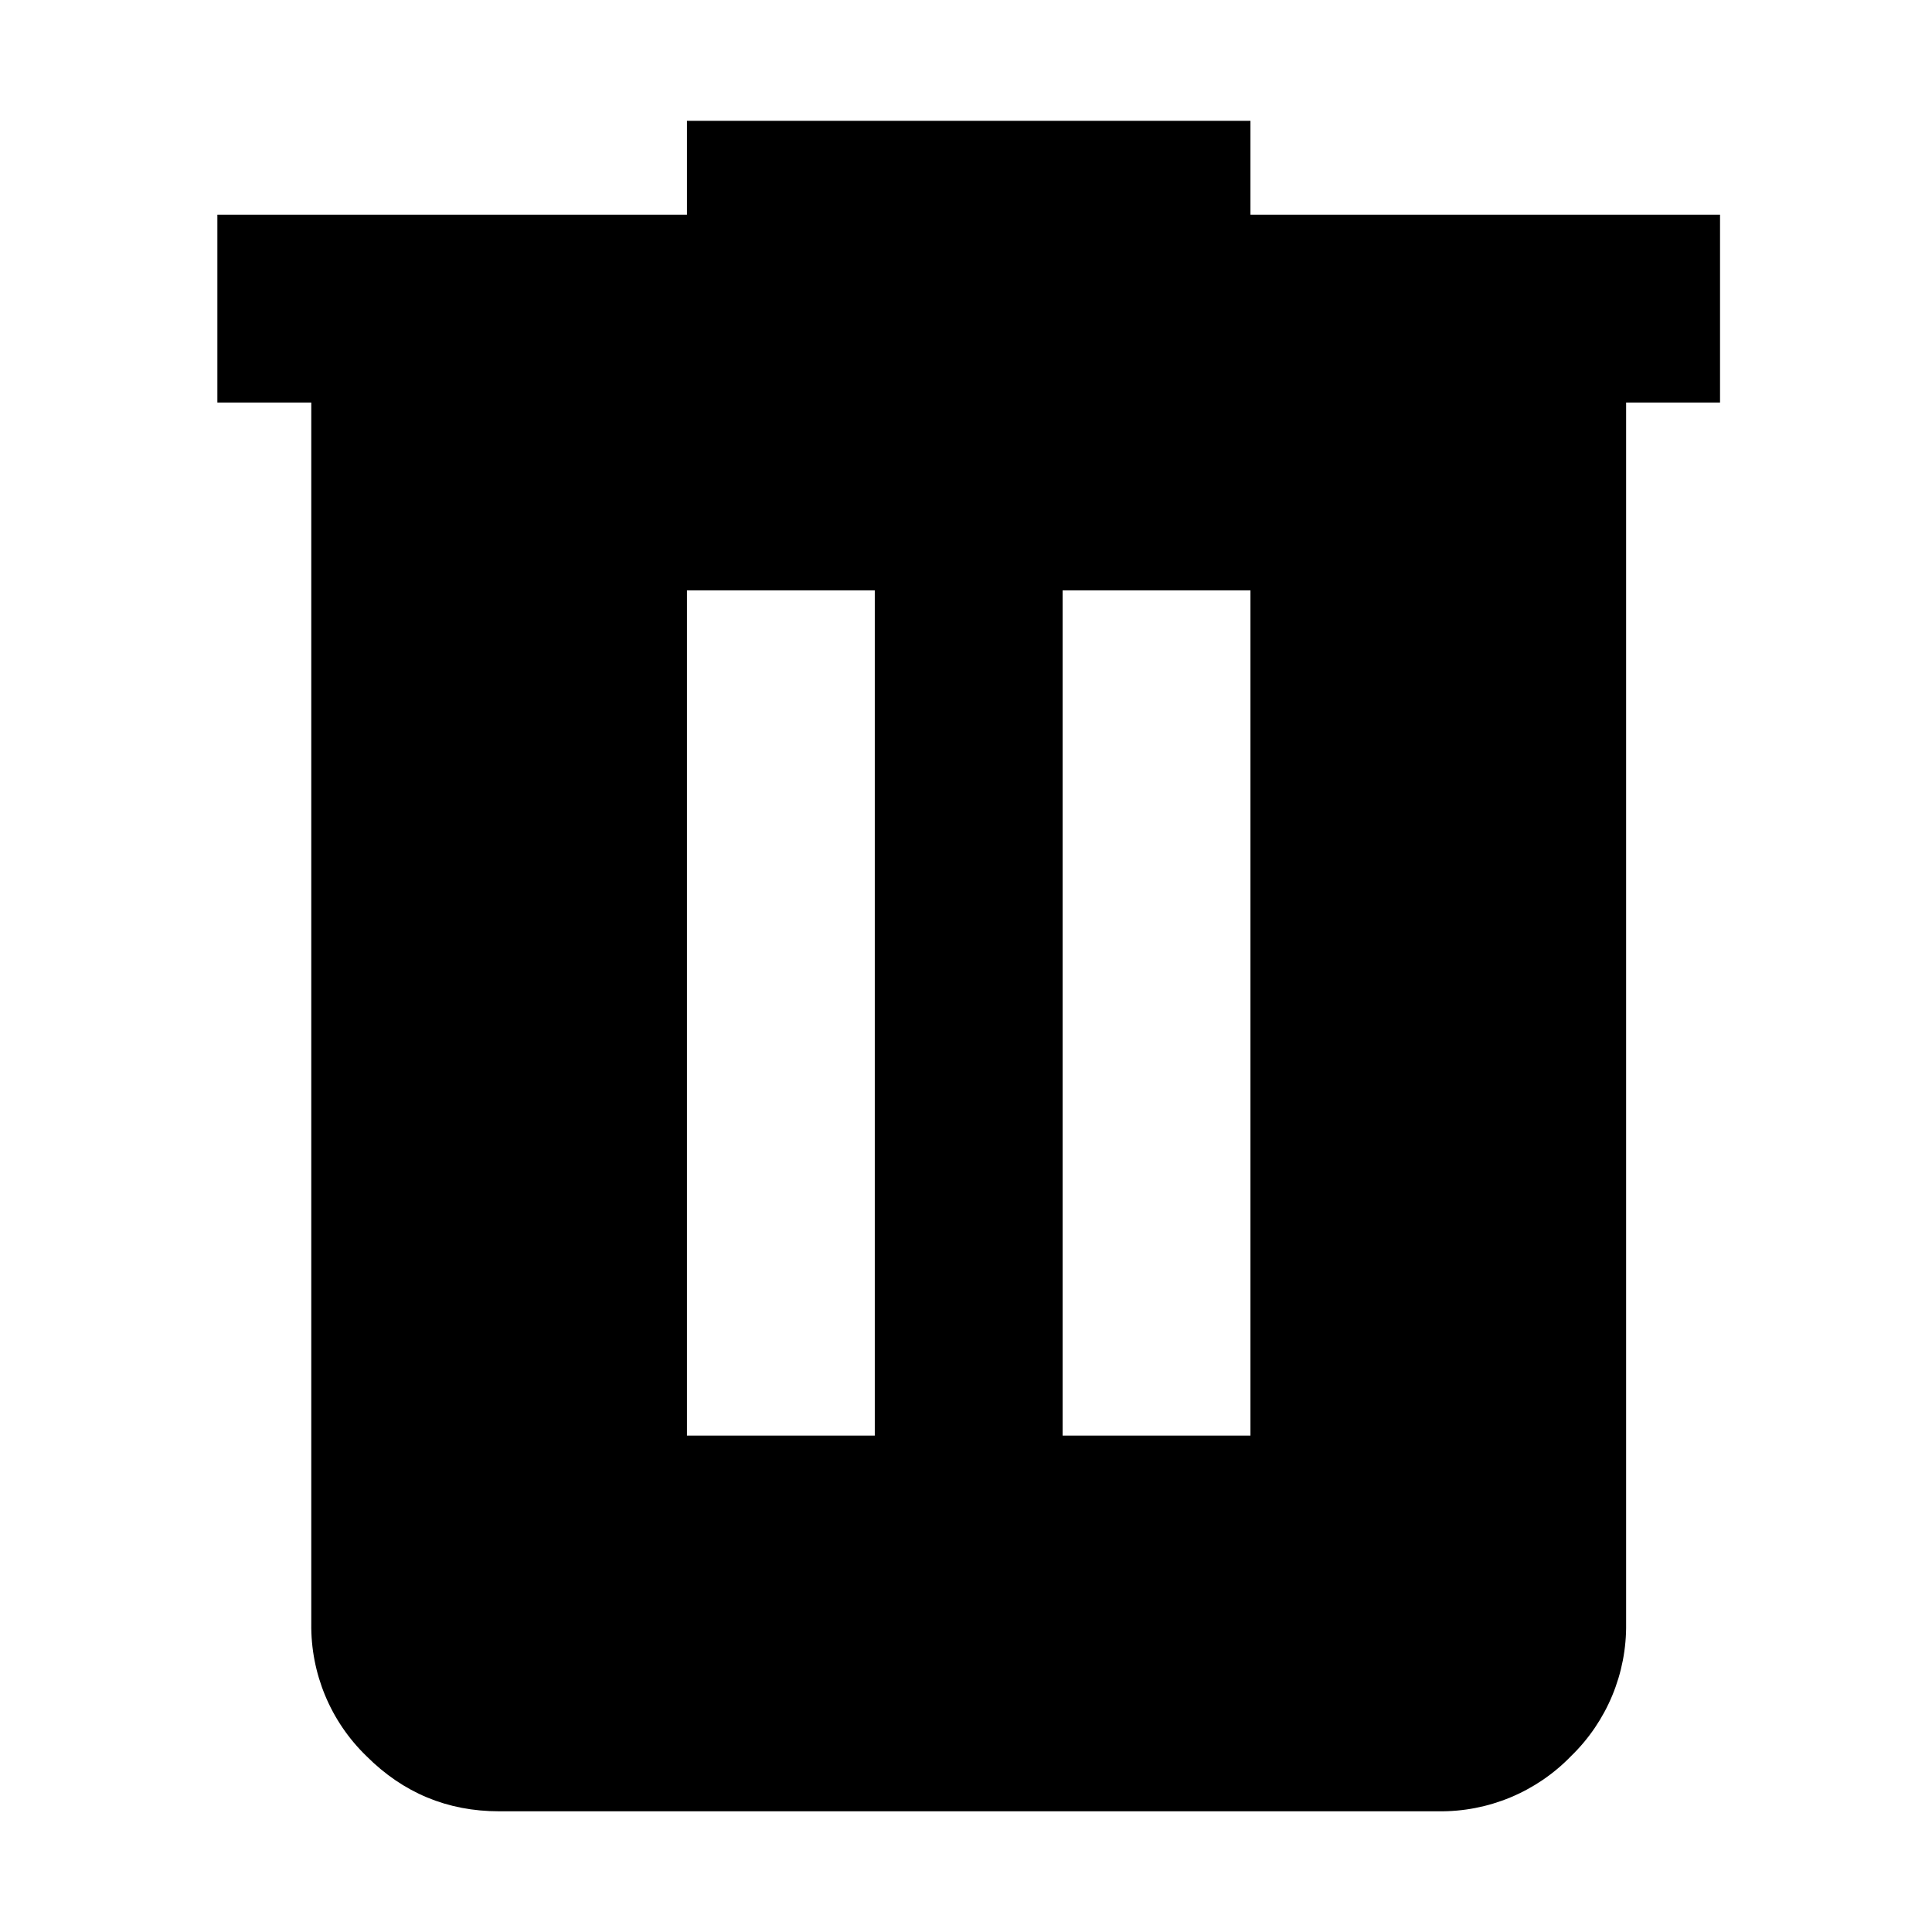
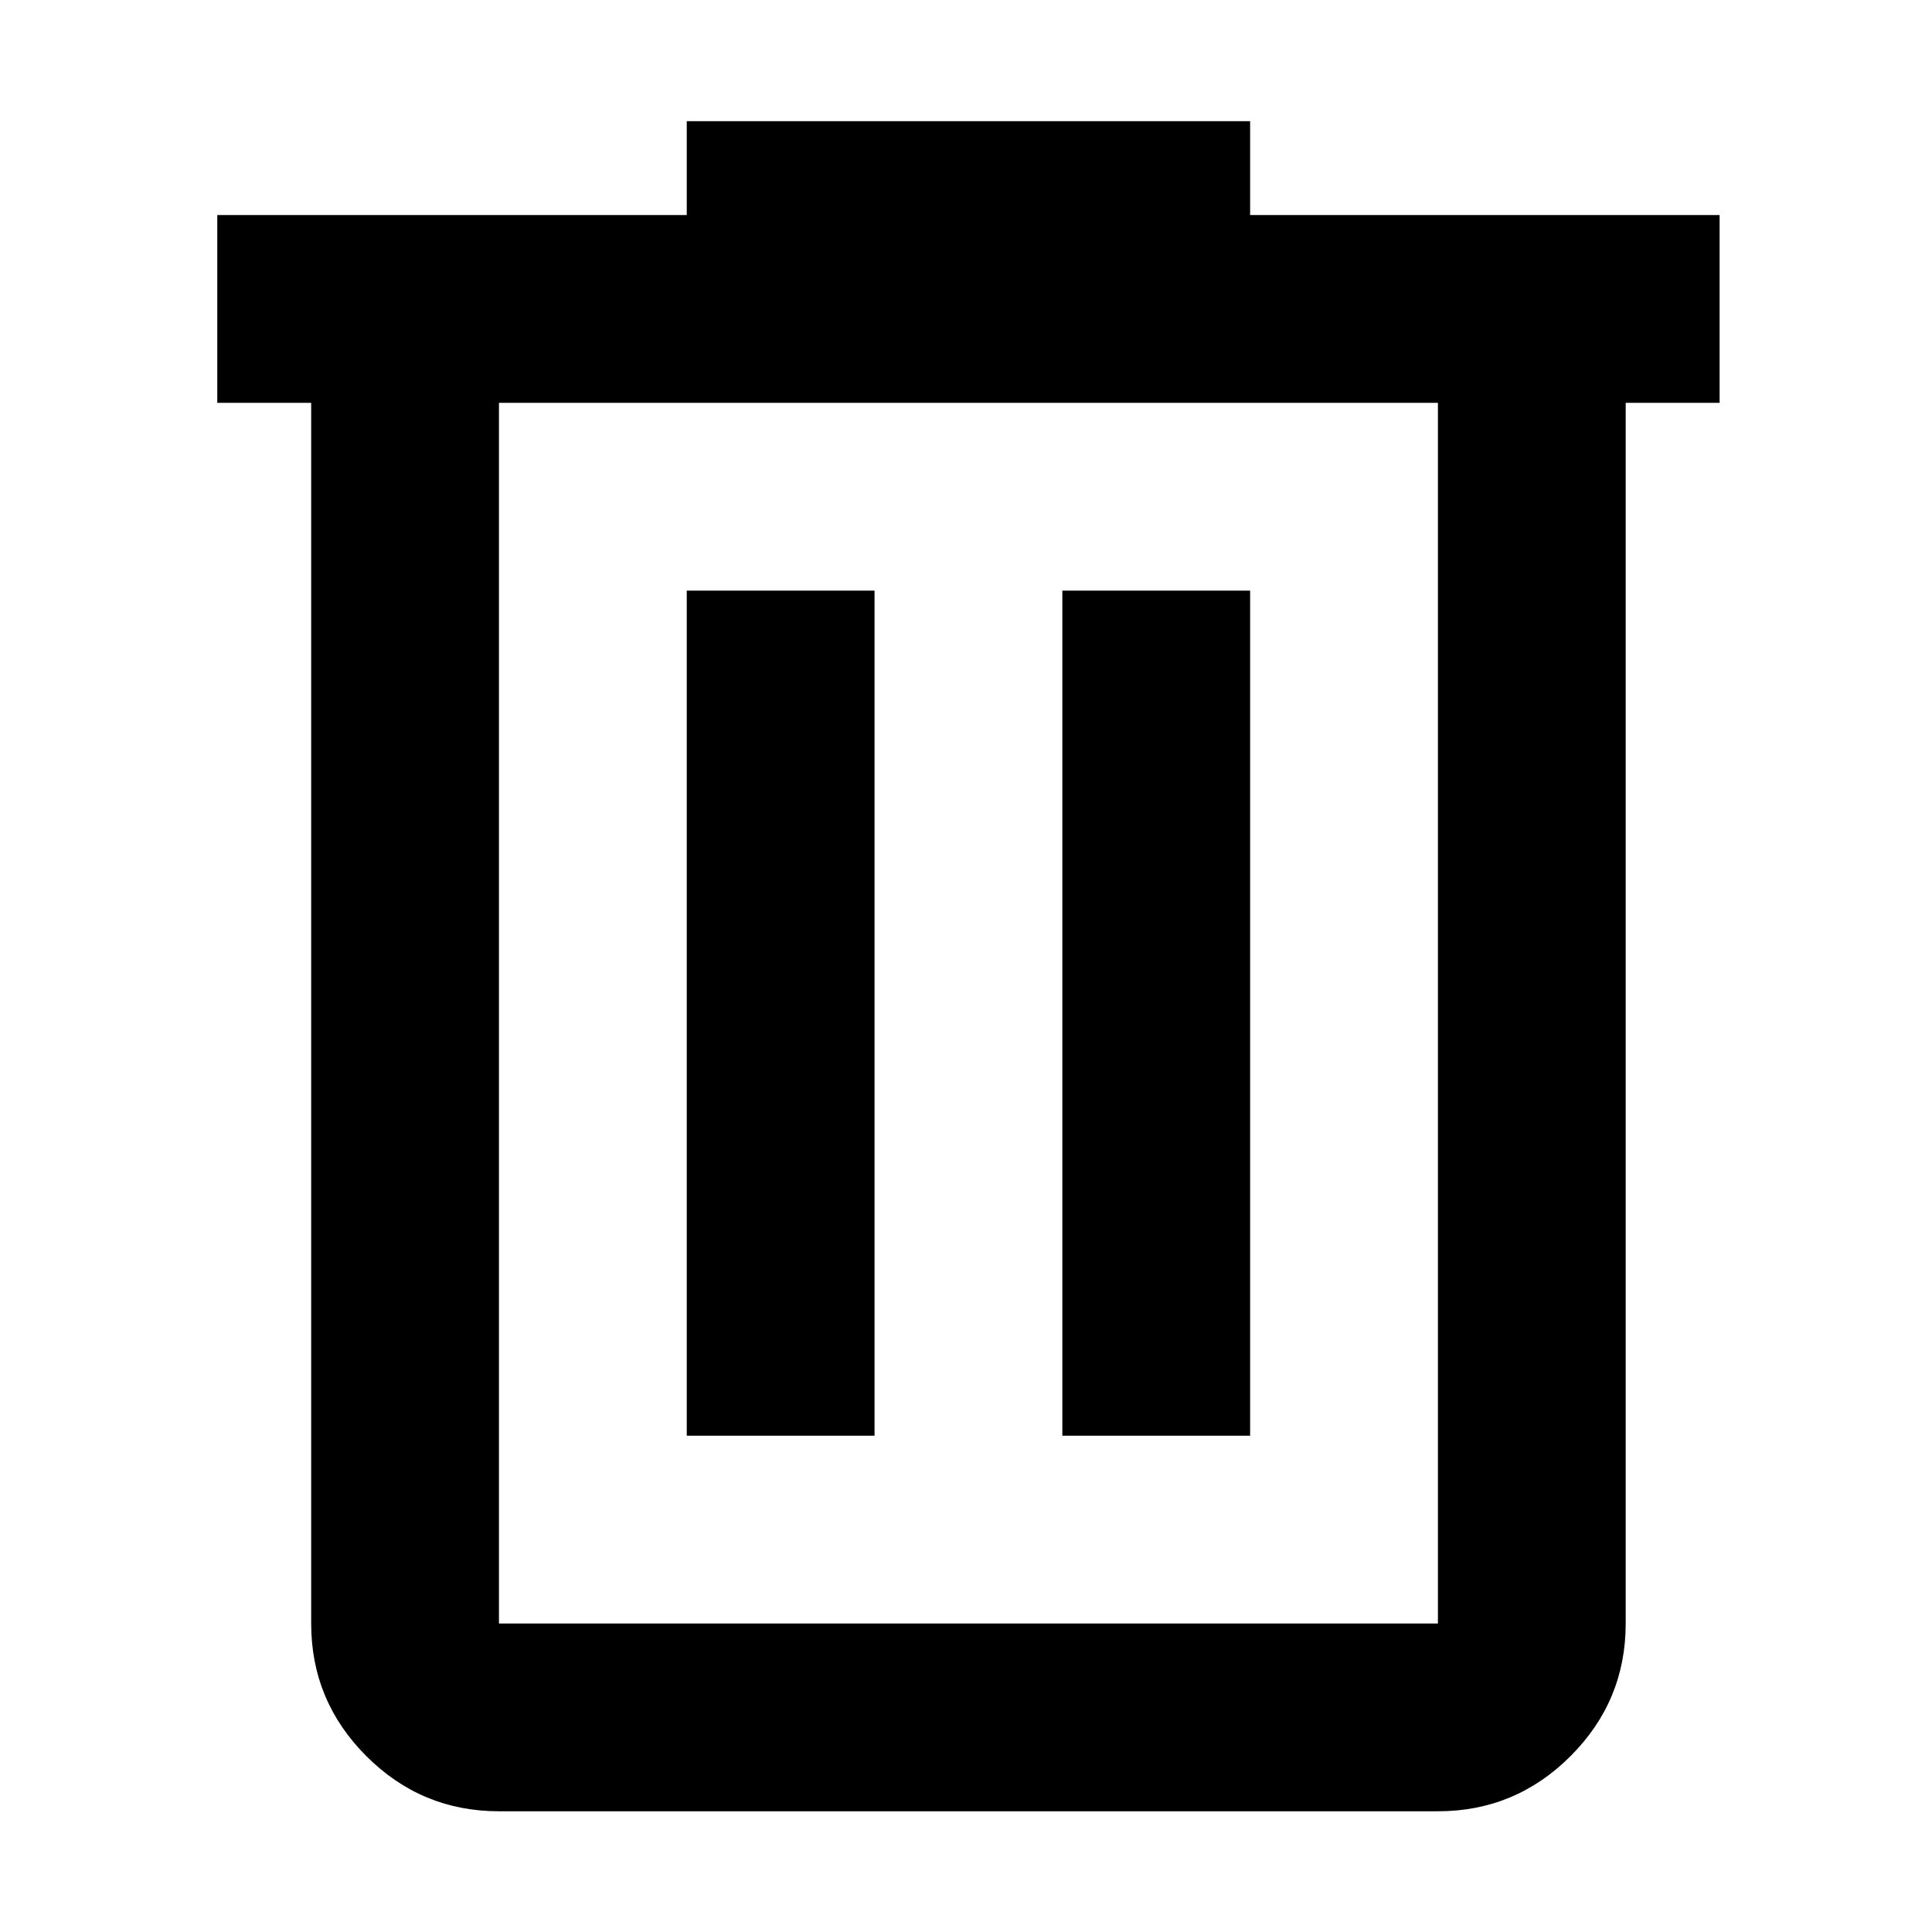
- <svg xmlns="http://www.w3.org/2000/svg" viewBox="0 0 16 16" height="16" width="16" xml:space="preserve" style="fill-rule:evenodd;clip-rule:evenodd;stroke-linejoin:round;stroke-miterlimit:2">
-   <path d="M7 21c-.55 0-1.021-.196-1.412-.587A1.927 1.927 0 0 1 5 19V6H4V4h5V3h6v1h5v2h-1v13a1.93 1.93 0 0 1-.587 1.413A1.93 1.93 0 0 1 17 21H7Zm2-4h2V8H9v9Zm4 0h2V8h-2v9Z" style="fill-rule:nonzero" transform="matrix(.77778 0 0 .77778 -1.311 -1.333)" />
+ <svg xmlns="http://www.w3.org/2000/svg" xml:space="preserve" style="fill-rule:evenodd;clip-rule:evenodd;stroke-linejoin:round;stroke-miterlimit:2" viewBox="0 0 16 16" width="16" height="16">
+   <path d="M280-120c-22 0-40.833-7.833-56.5-23.5C207.833-159.167 200-178 200-200v-520h-40v-80h200v-40h240v40h200v80h-40v520c0 22-7.833 40.833-23.5 56.5C720.833-127.833 702-120 680-120H280Zm400-600H280v520h400v-520ZM360-280h80v-360h-80v360Zm160 0h80v-360h-80v360ZM280-720v520-520Z" style="fill-rule:nonzero" transform="matrix(.01944 0 0 .01944 -1.311 17.333)" />
</svg>
